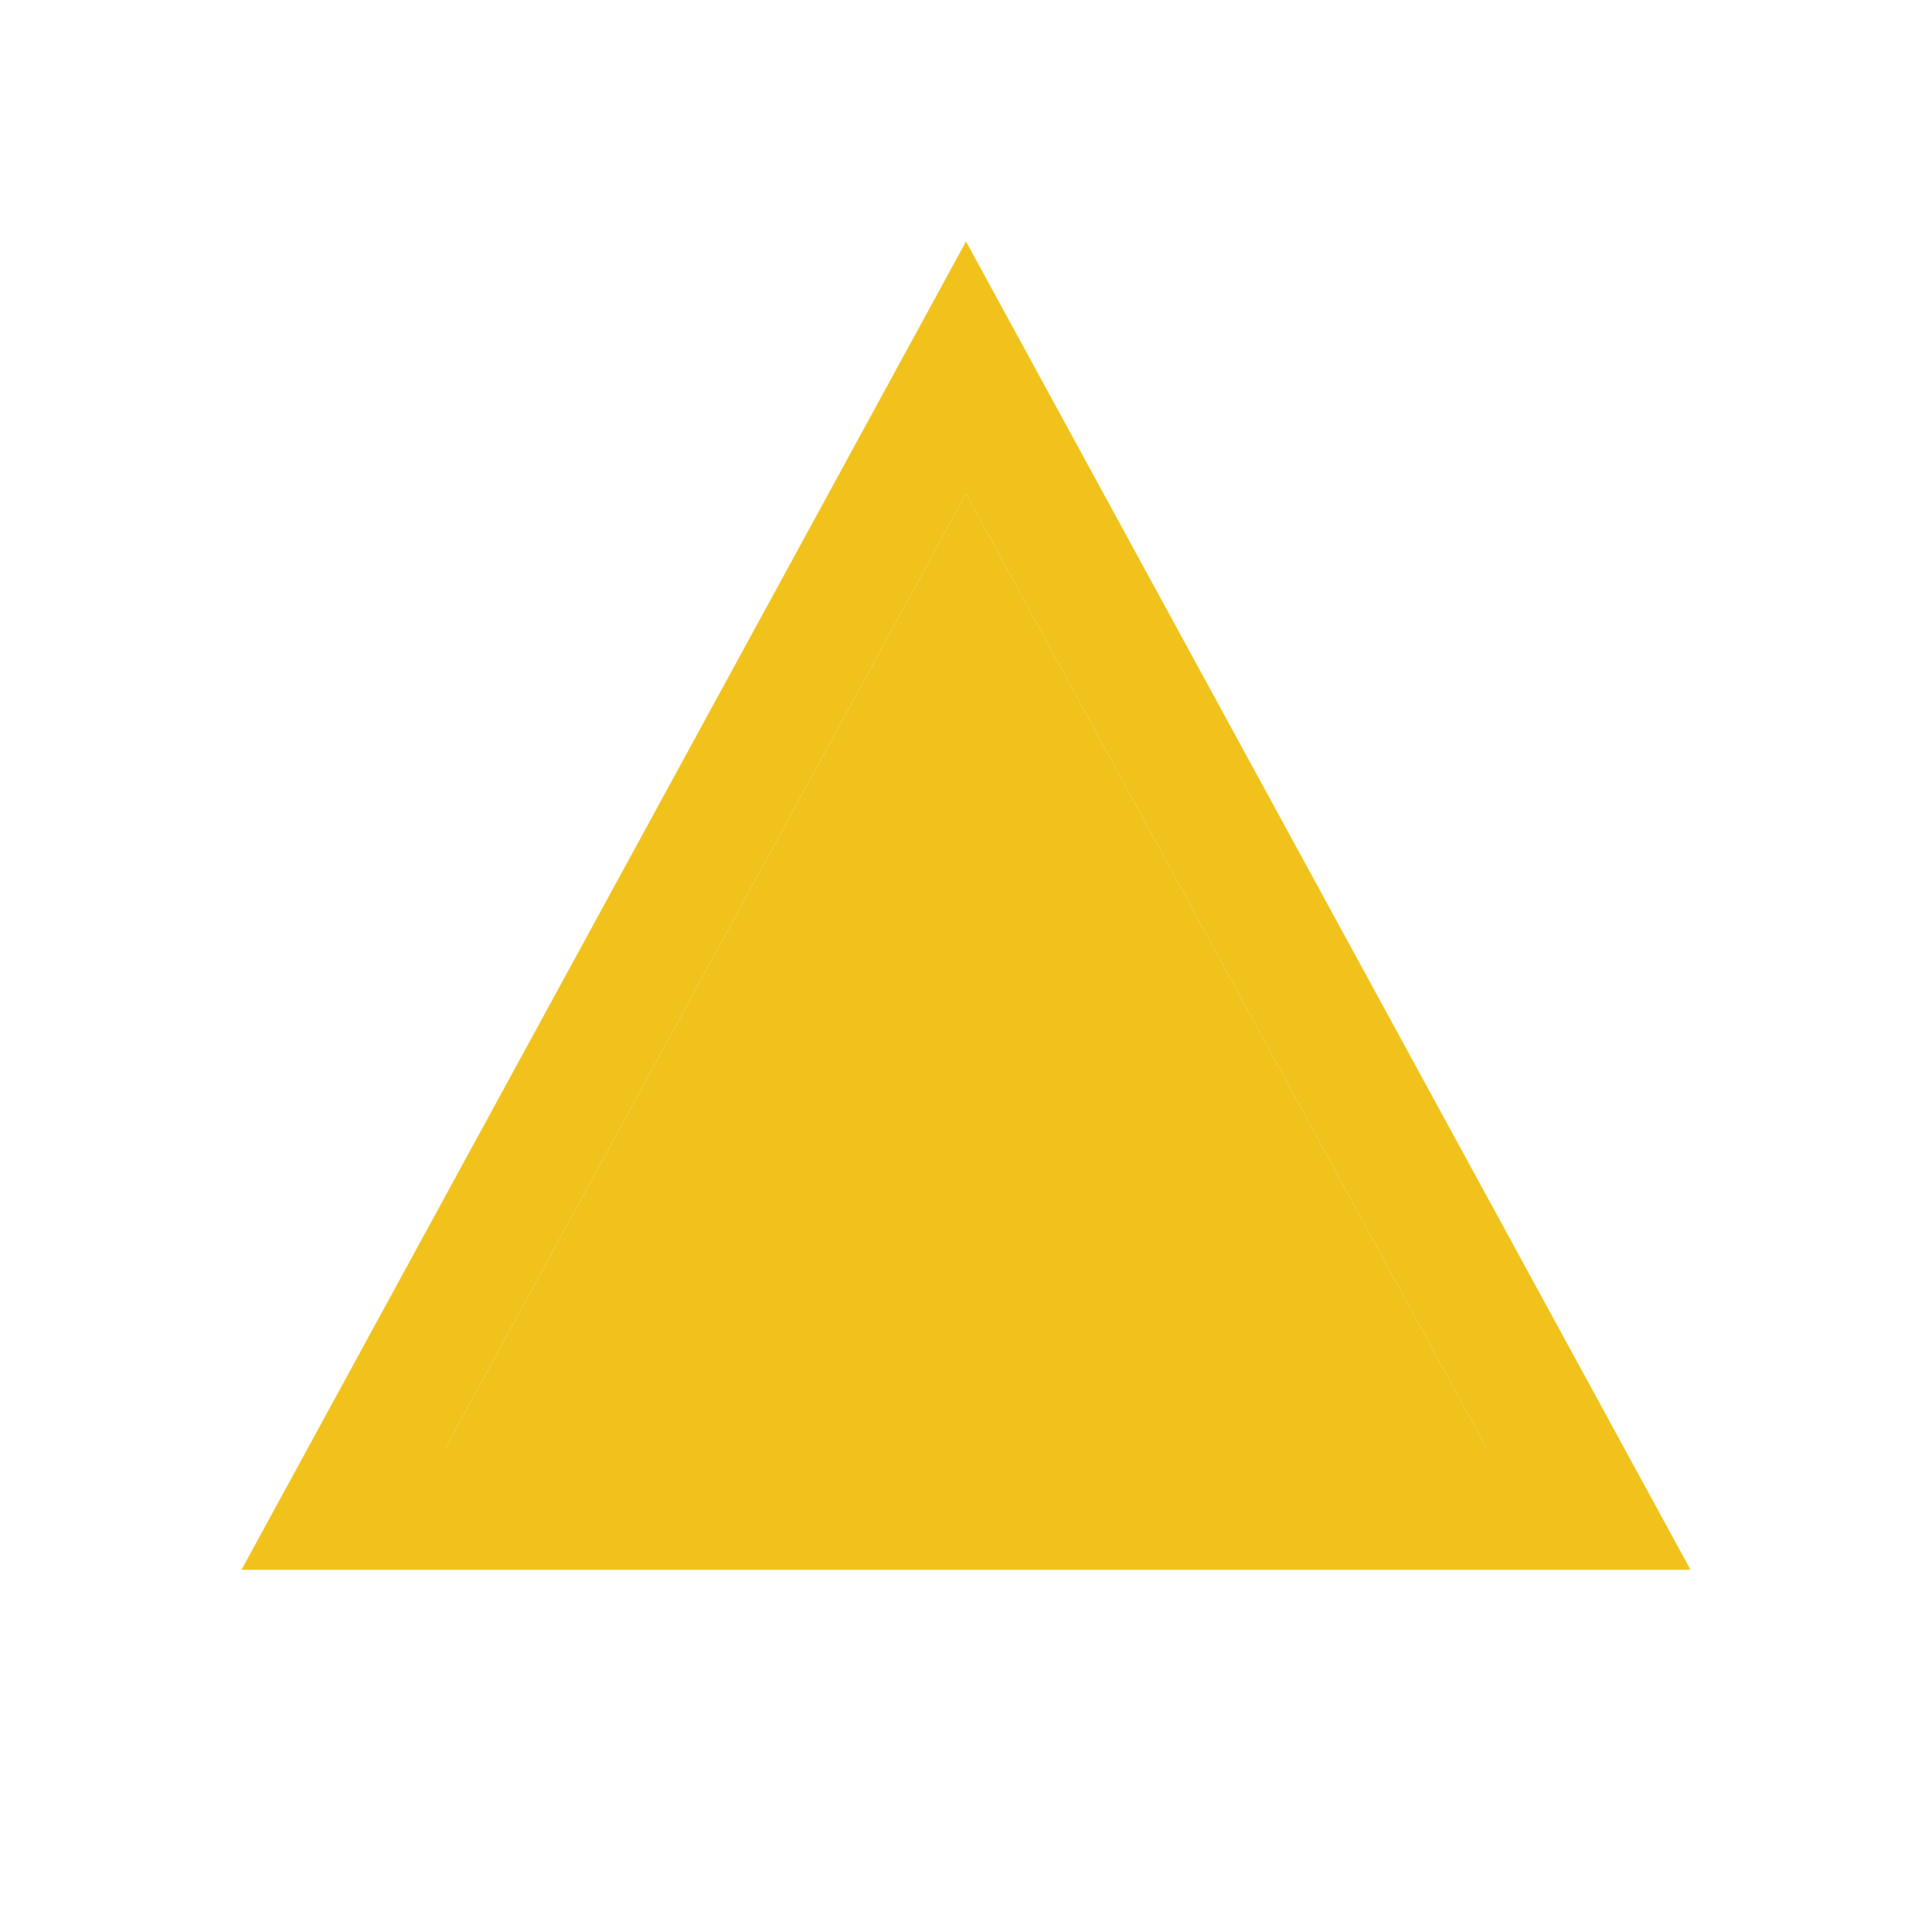
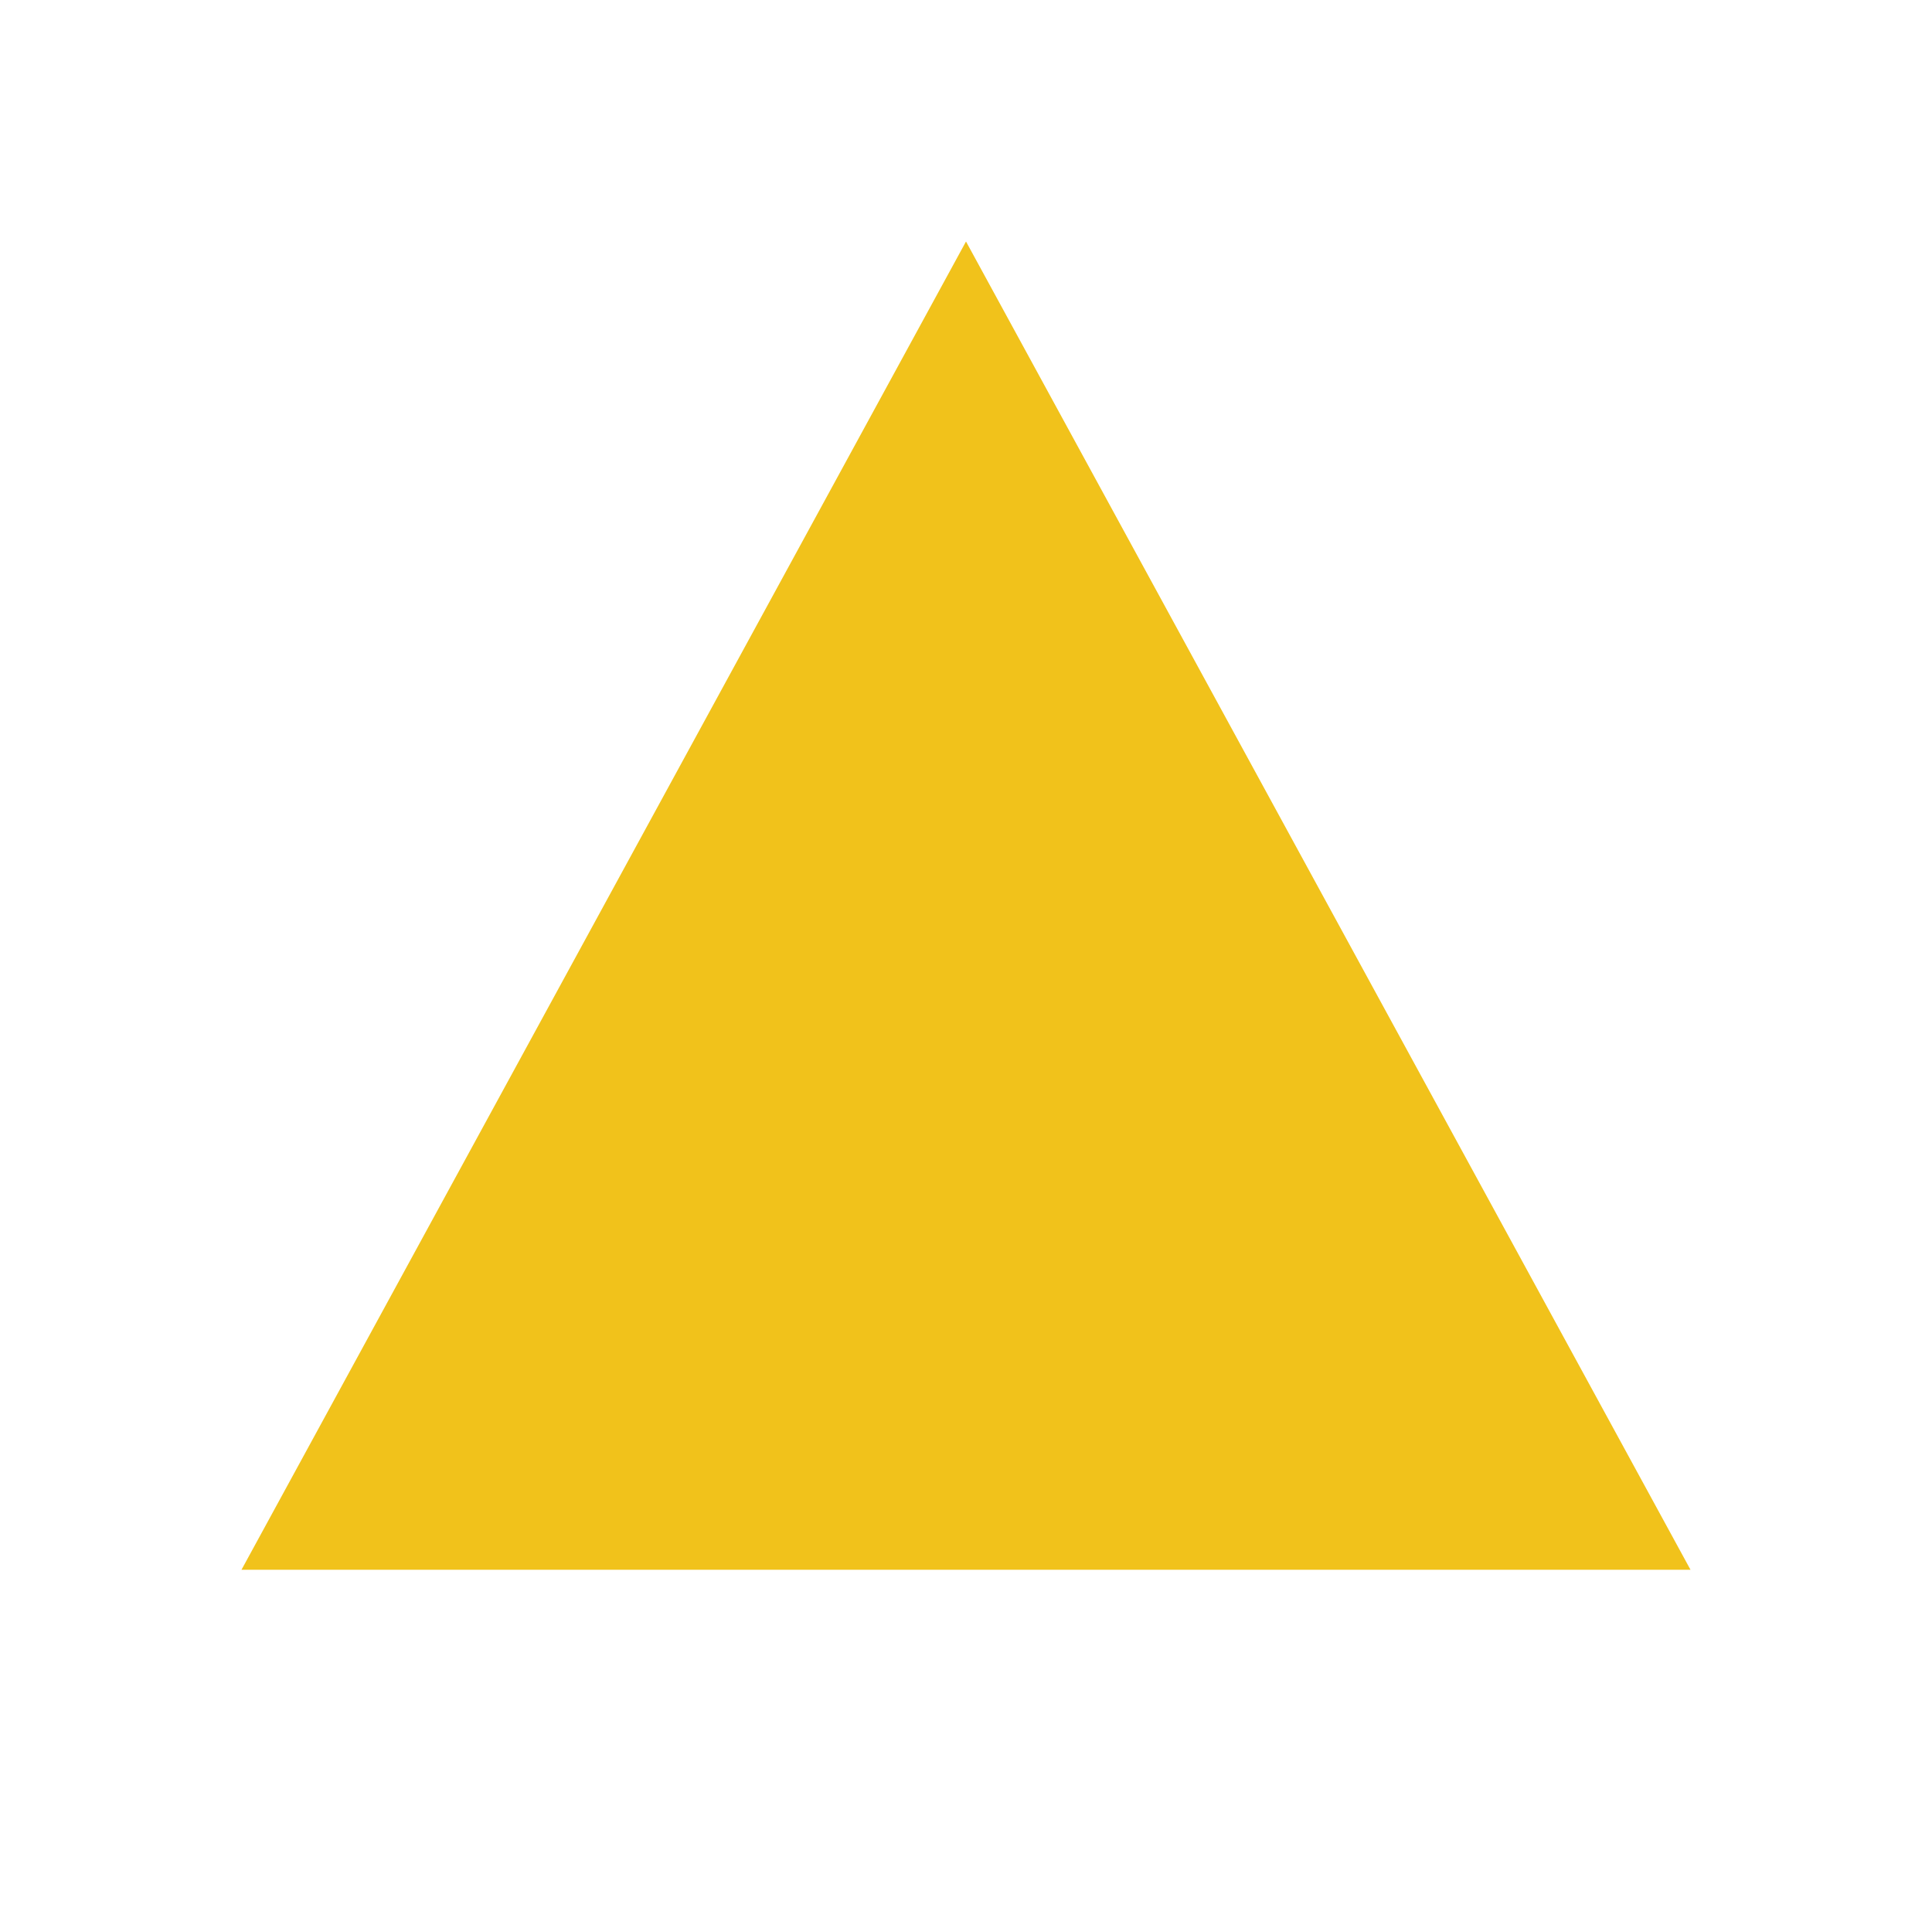
<svg xmlns="http://www.w3.org/2000/svg" width="16px" height="16px" viewBox="0 0 16 16" version="1.1">
  <g id="Structure" stroke="none" stroke-width="1" fill="none" fill-rule="evenodd">
    <g id="glyph--caution">
-       <path d="M12.315,12 L3.685,12 L8,4.088 L12.315,12 M14,13 L8,2 L2,13 L14,13 Z" id="_Outer_Path_" fill="#F1C21B" fill-rule="nonzero" />
-       <polygon id="Path" fill="#F1C21B" fill-rule="nonzero" points="12.315 12 3.685 12 8 4.088" />
+       <path d="M8,2,2,13H14ZM3.685,12l2.94-5.391L3.685,12Zm5.69-5.391L12.315,12h0Z" fill="#f1c21b" />
      <rect id="_Transparent_Rectangle_" x="0" y="0" width="16" height="16" />
    </g>
  </g>
</svg>
